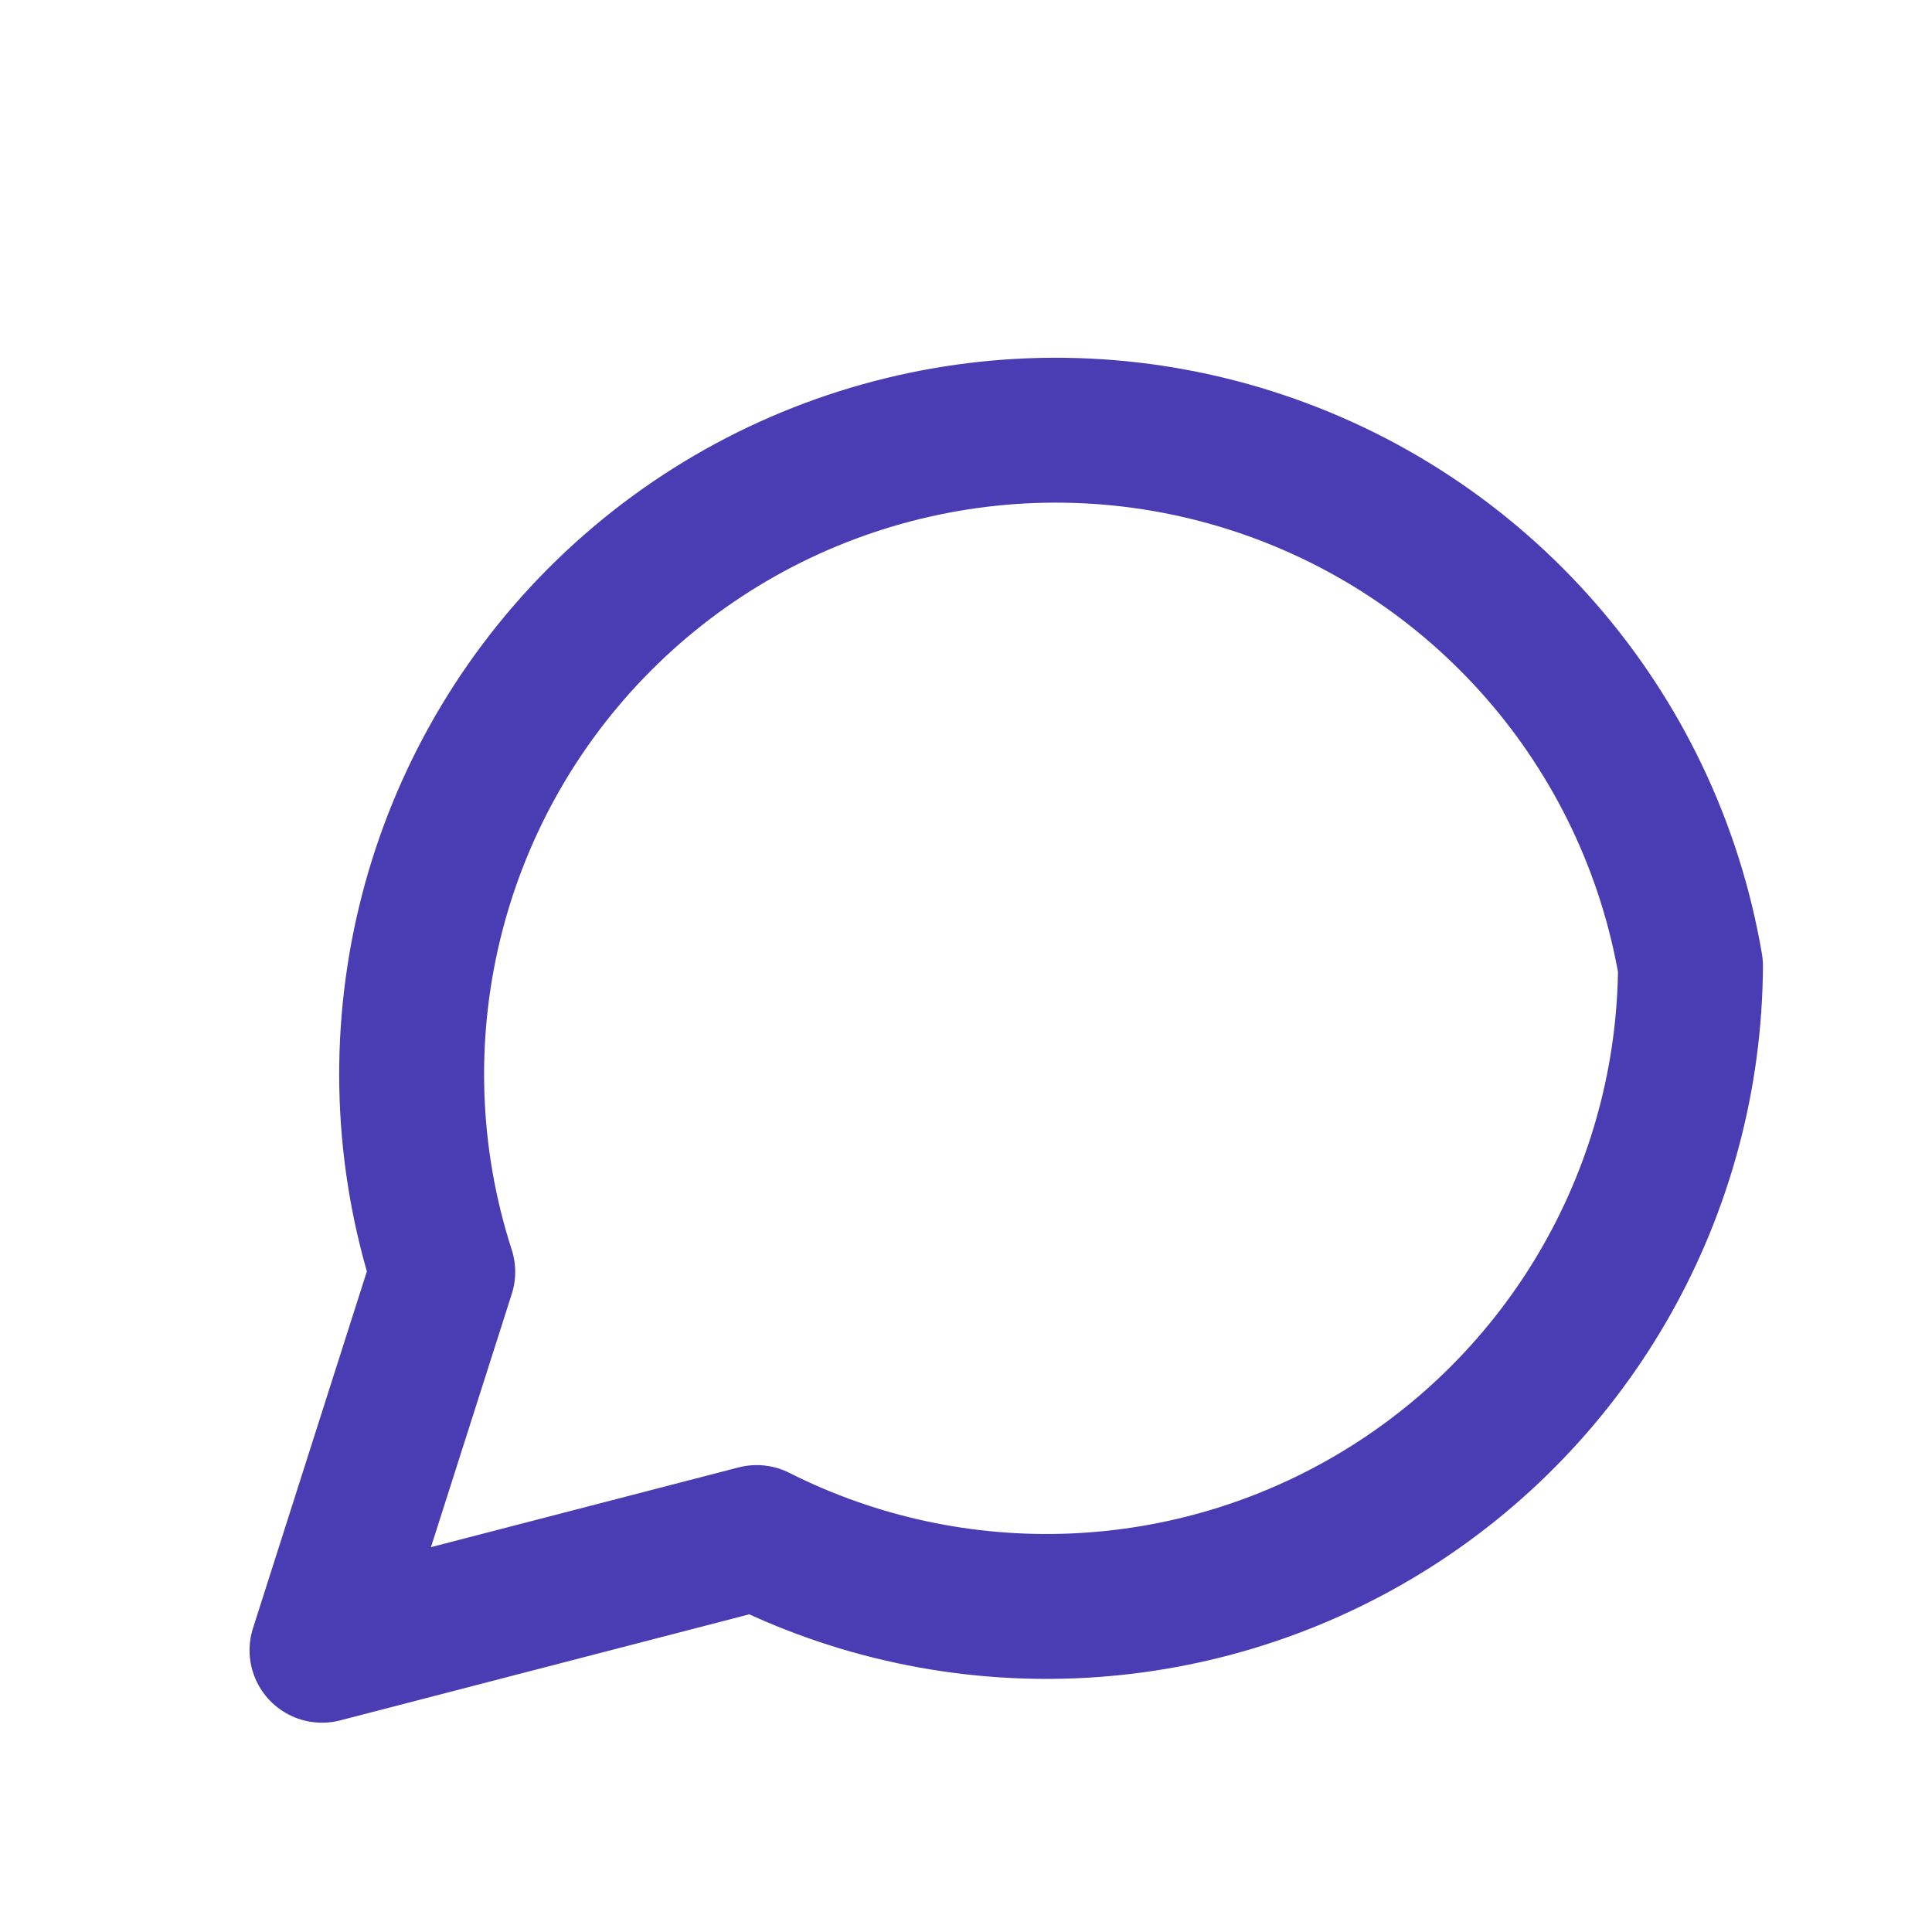
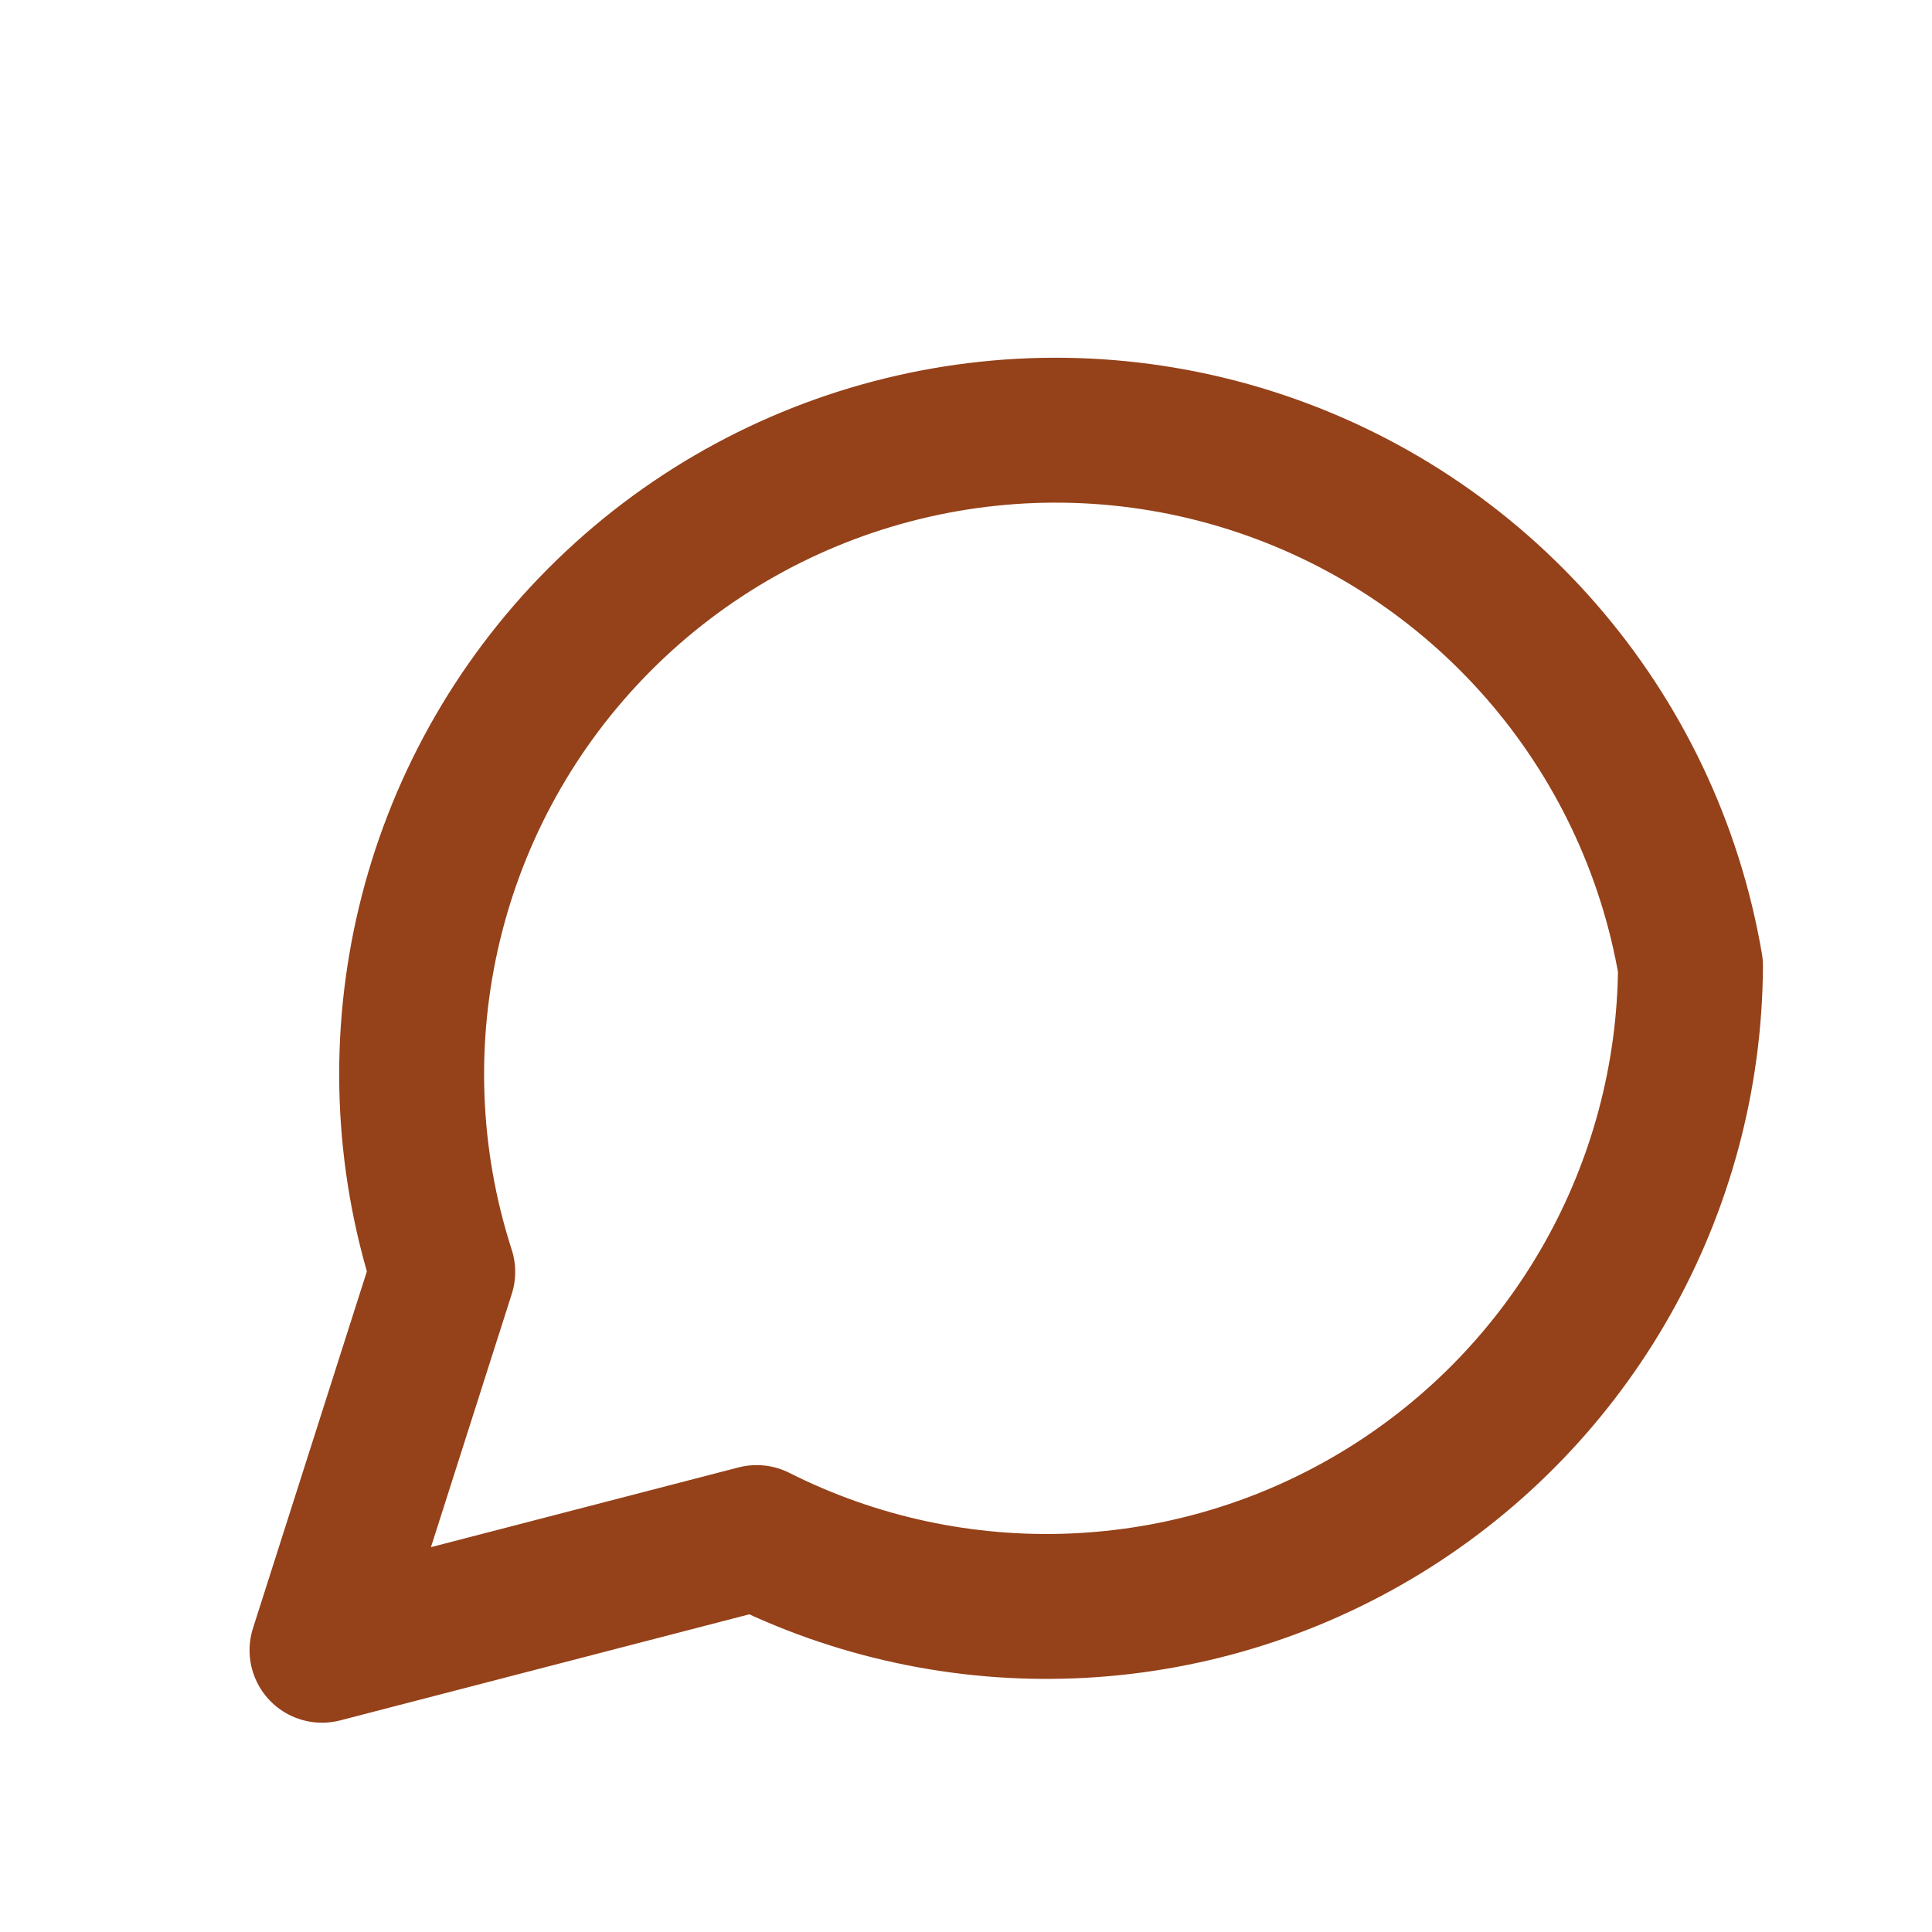
- <svg xmlns="http://www.w3.org/2000/svg" width="24" height="24" viewBox="0 0 24 24" fill="none" stroke="#4a3db3" stroke-width="1.8" stroke-linecap="round" stroke-linejoin="round">
+ <svg xmlns="http://www.w3.org/2000/svg" width="24" height="24" viewBox="0 0 24 24" fill="none" stroke="#954119" stroke-width="1.8" stroke-linecap="round" stroke-linejoin="round">
  <path d="M21 12a8 8 0 0 1-11.6 7.1L4 20.5l1.5-4.7A8 8 0 1 1 21 12Z" />
</svg>
